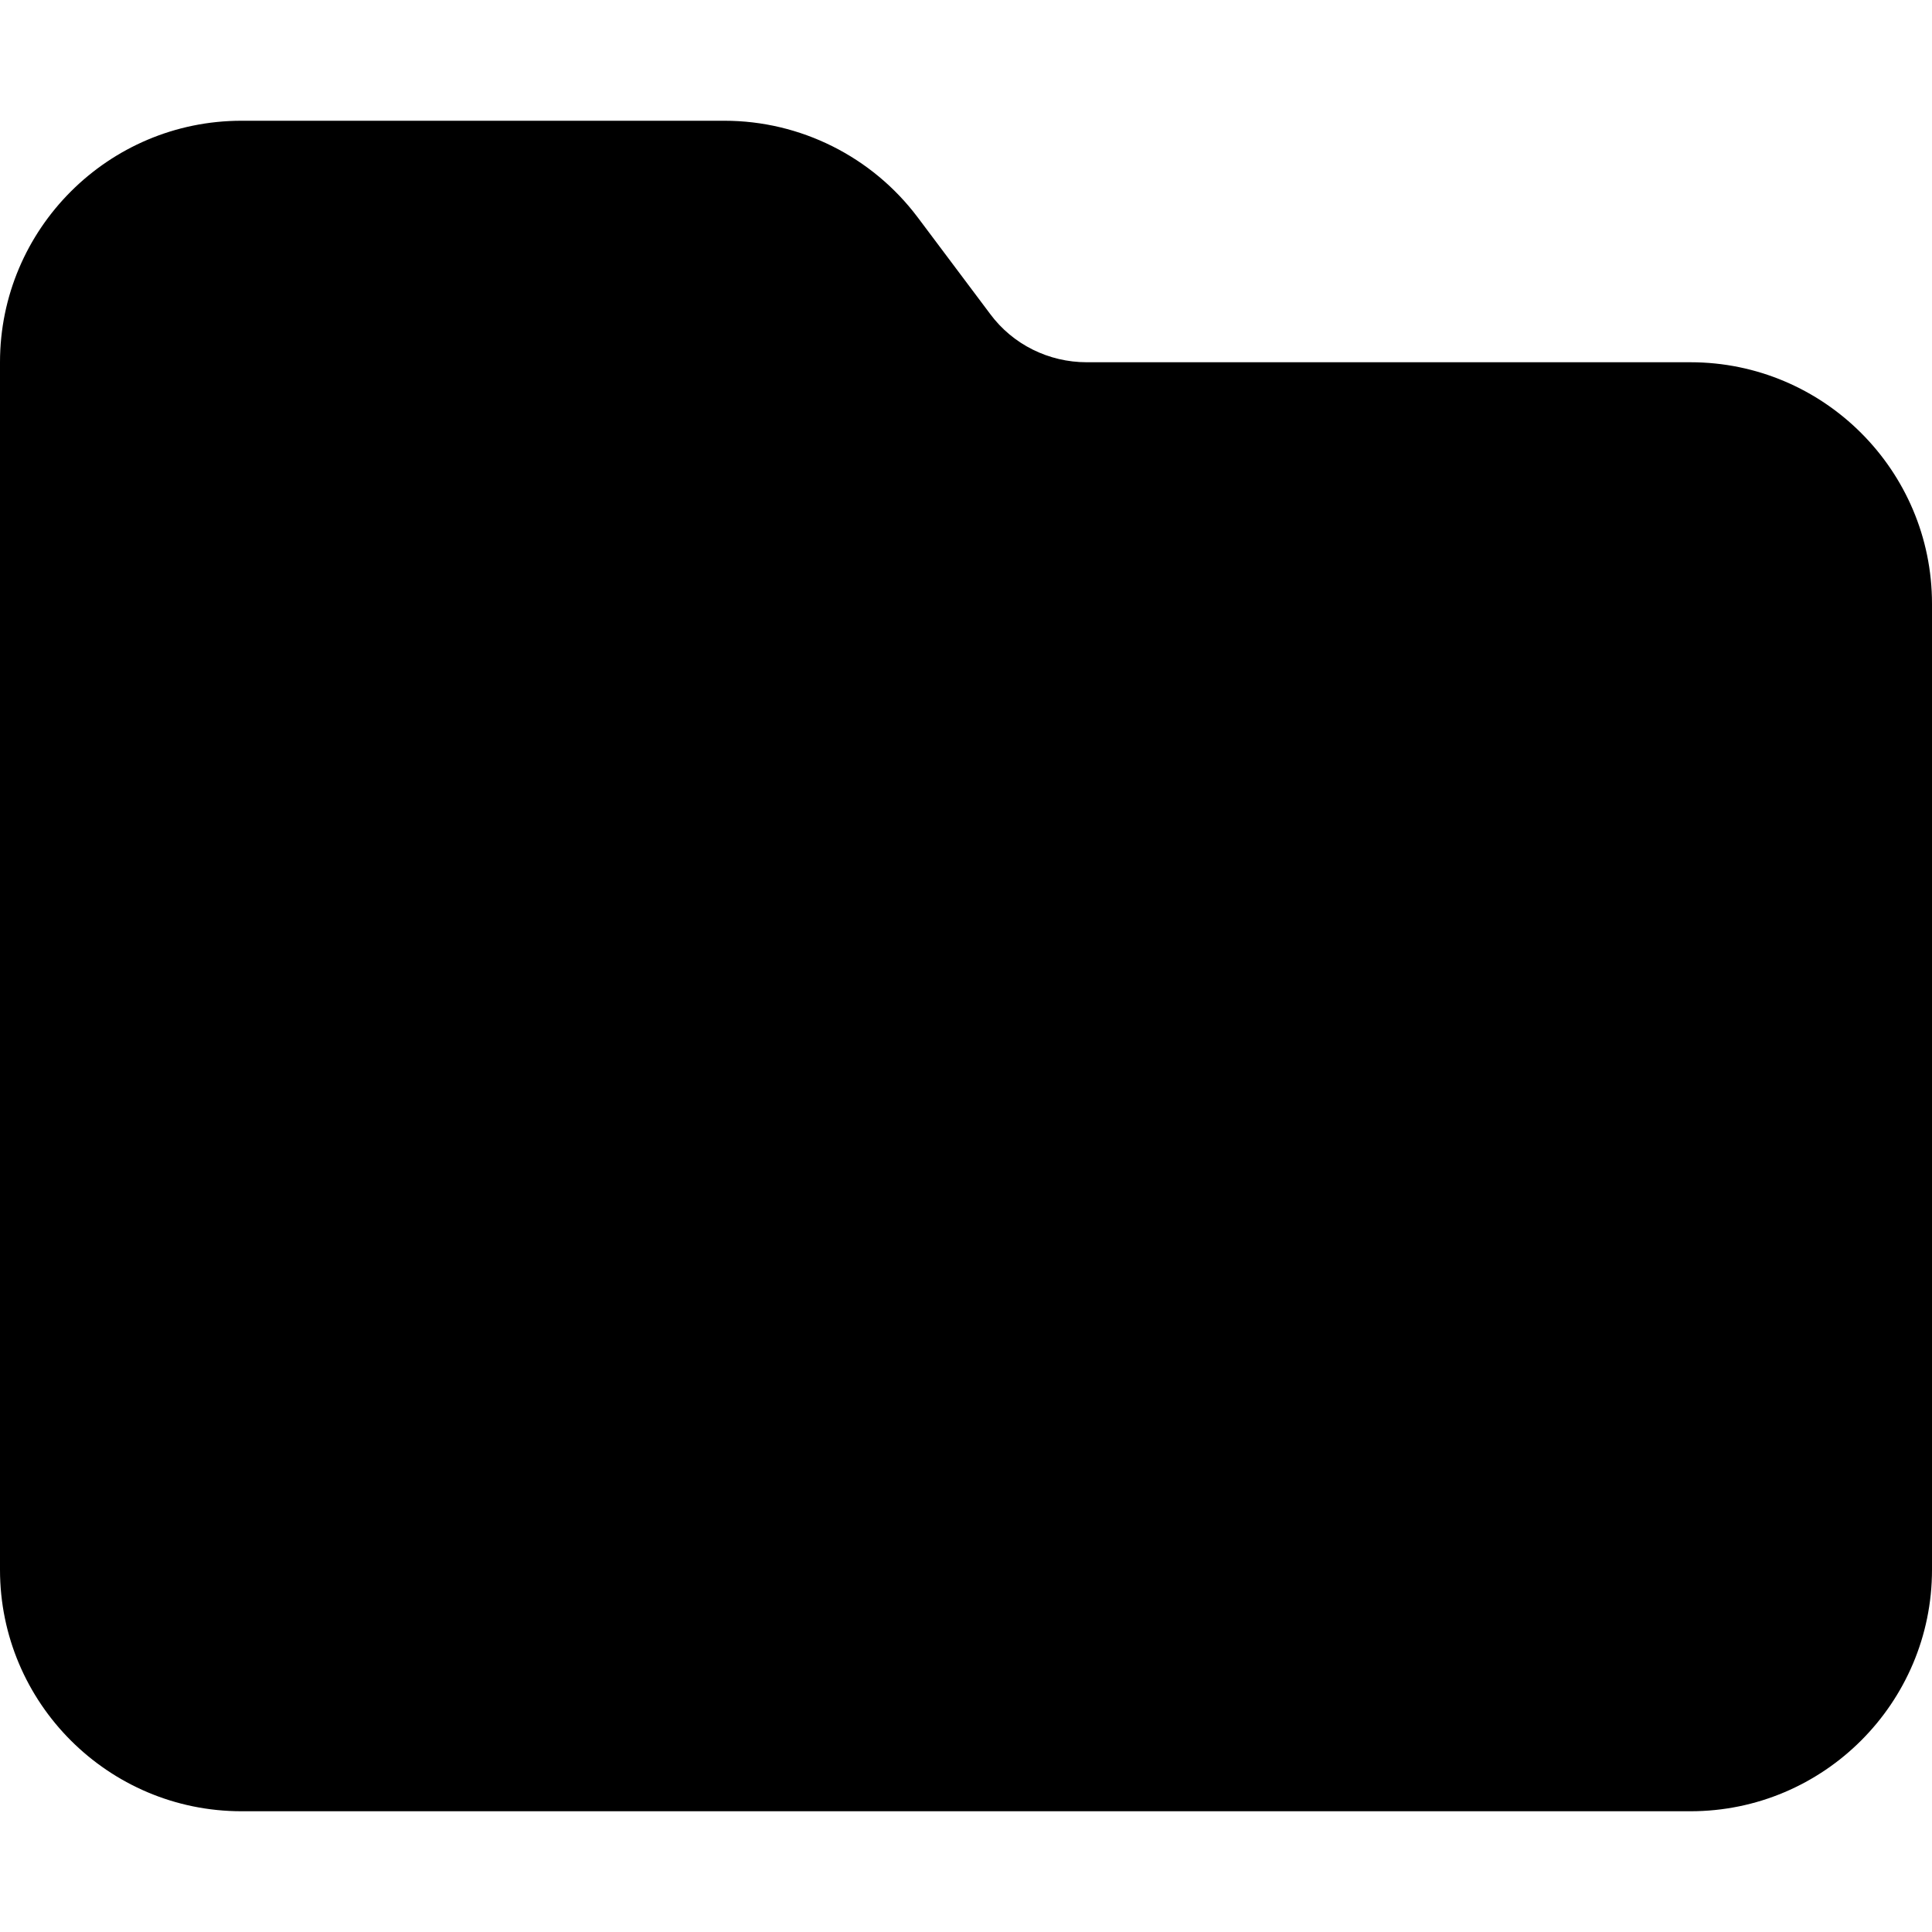
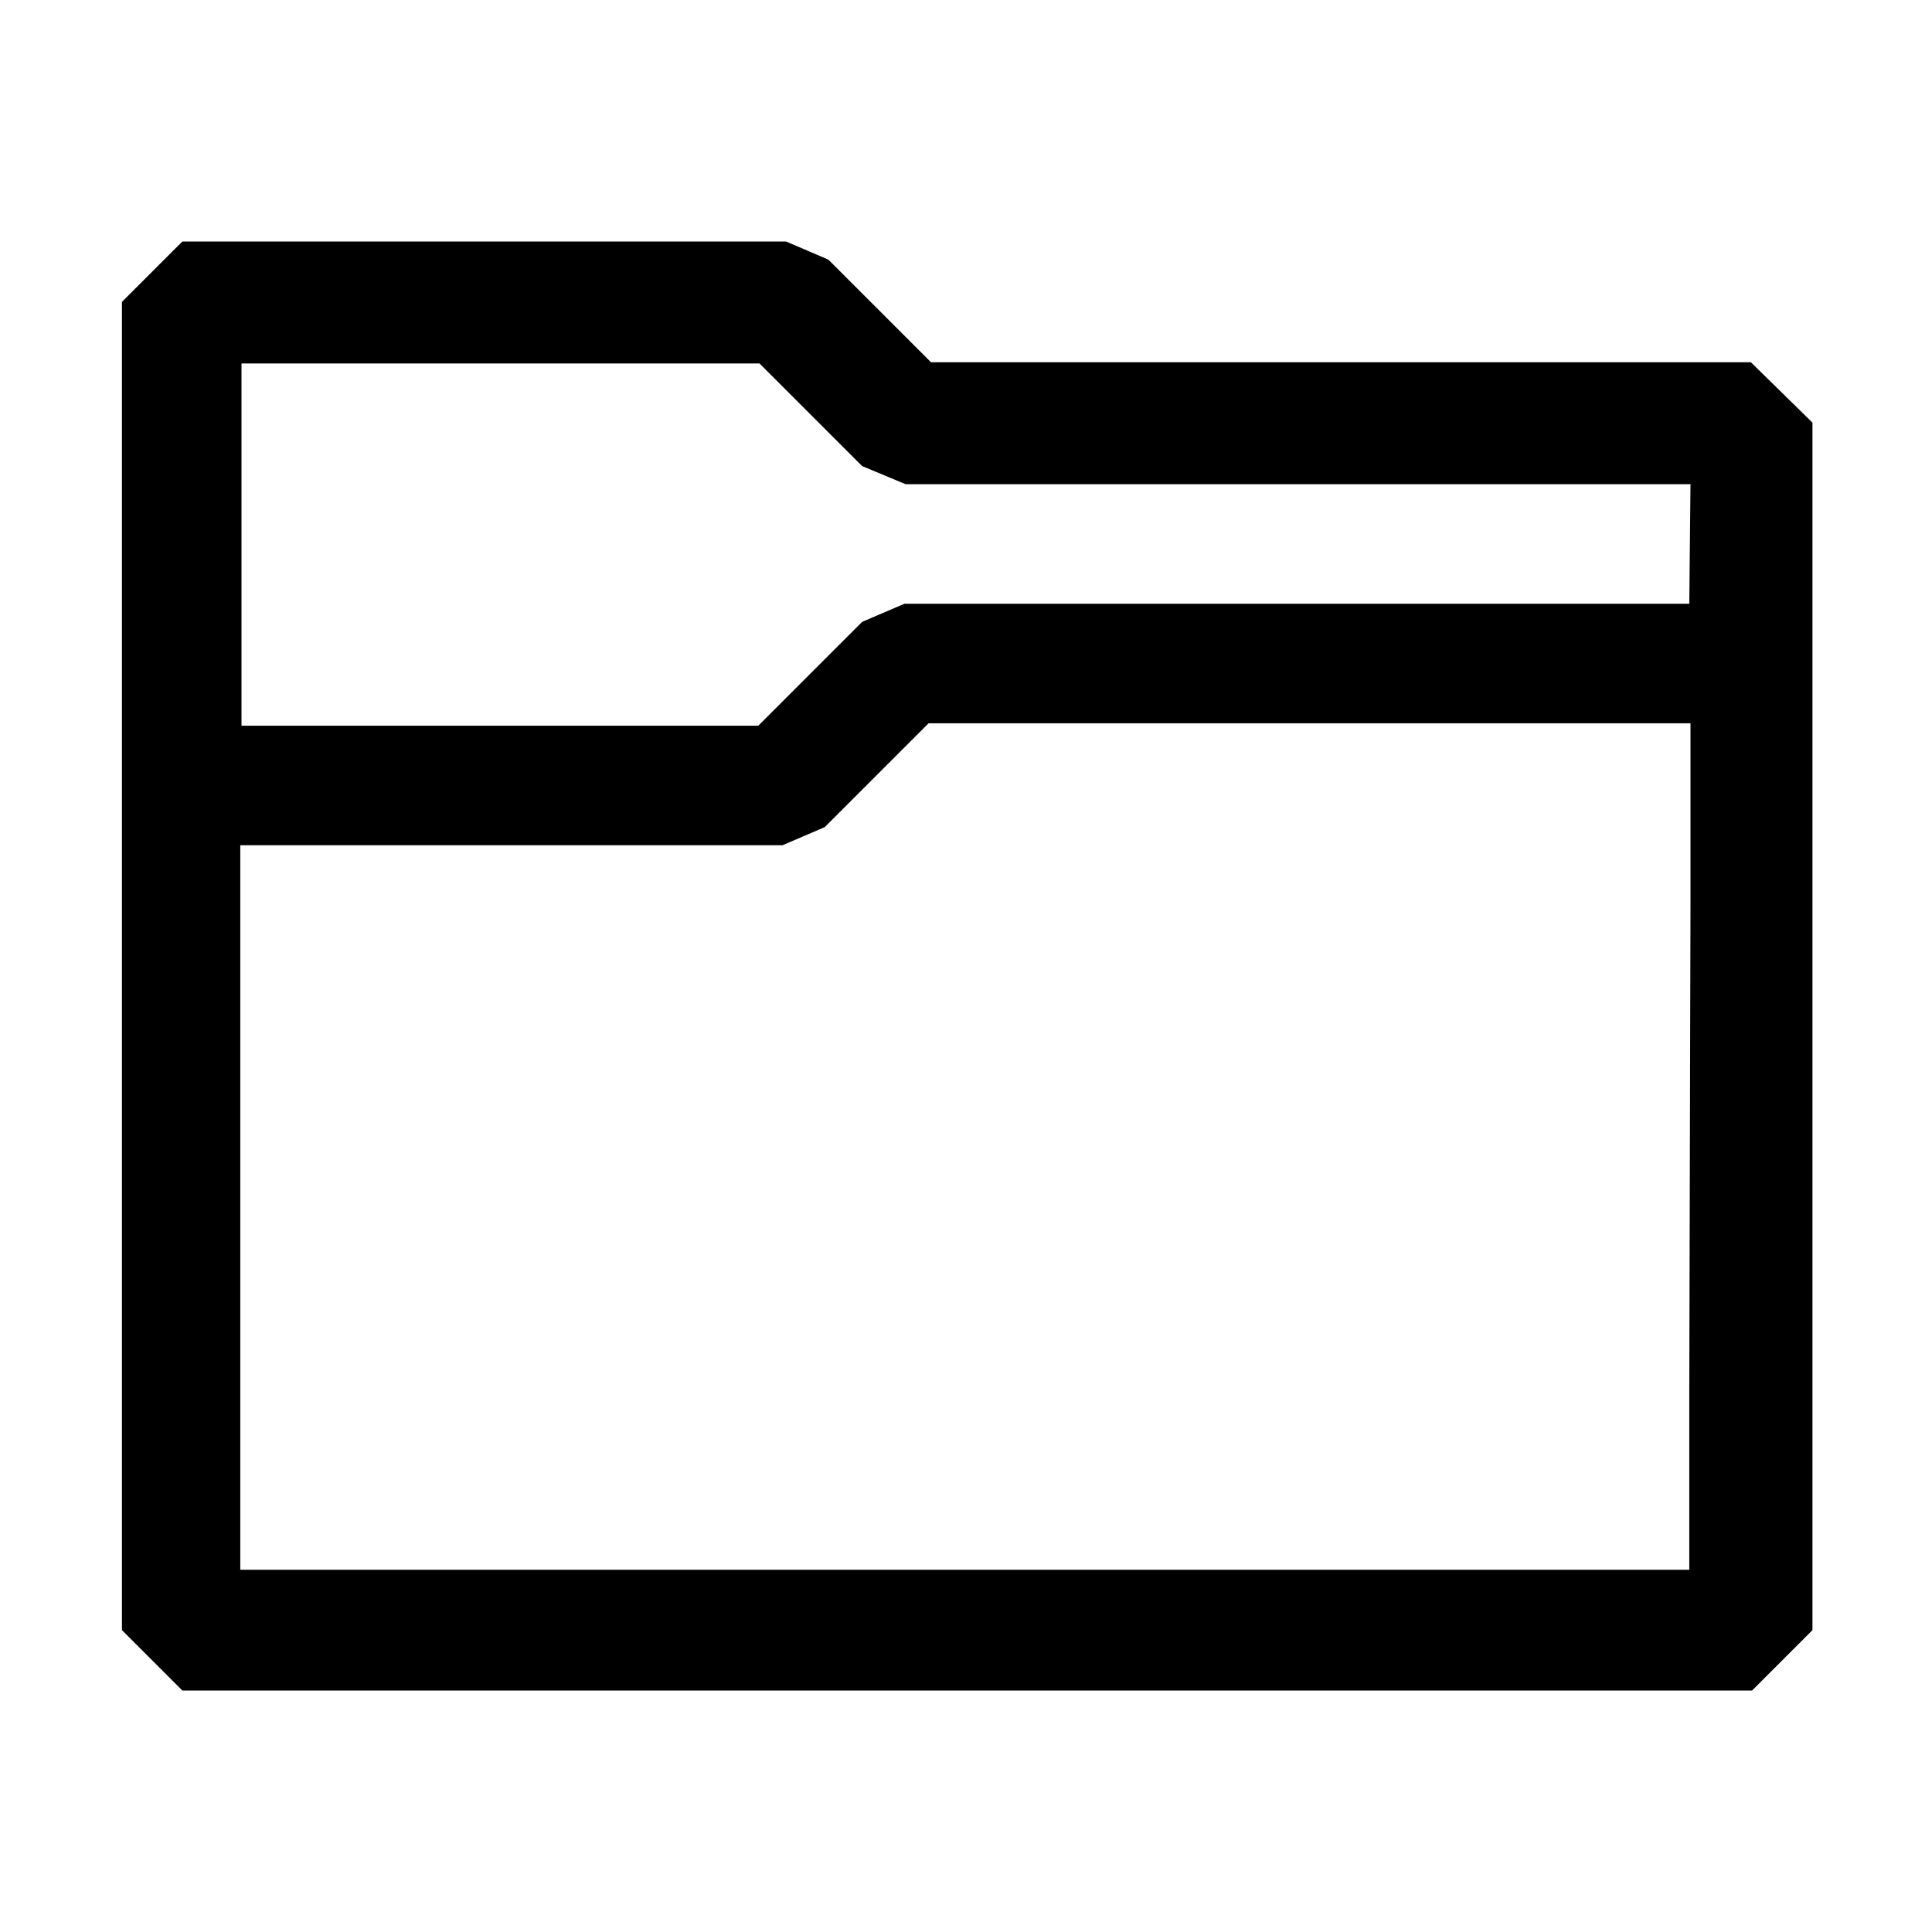
- <svg xmlns="http://www.w3.org/2000/svg" viewBox="0 0 512 512">
-   <path d="M64 480H448c35.3 0 64-28.7 64-64V160c0-35.3-28.7-64-64-64H288c-10.1 0-19.6-4.7-25.6-12.8L243.2 57.6C231.1 41.5 212.1 32 192 32H64C28.7 32 0 60.7 0 96V416c0 35.3 28.7 64 64 64z" />
+ <svg xmlns="http://www.w3.org/2000/svg" width="16" height="16" viewBox="0 0 16 16" fill="currentColor">
+   <path d="M14.5 3H7.71l-.85-.85L6.51 2h-5l-.5.5v11l.5.5h13l.5-.5v-10L14.5 3zm-.51 8.49V13h-12V7h4.49l.35-.15.86-.86H14v1.5l-.01 4zm0-6.49h-6.5l-.35.15-.86.86H2v-3h4.29l.85.85.36.15H14l-.01.99z" />
</svg>
